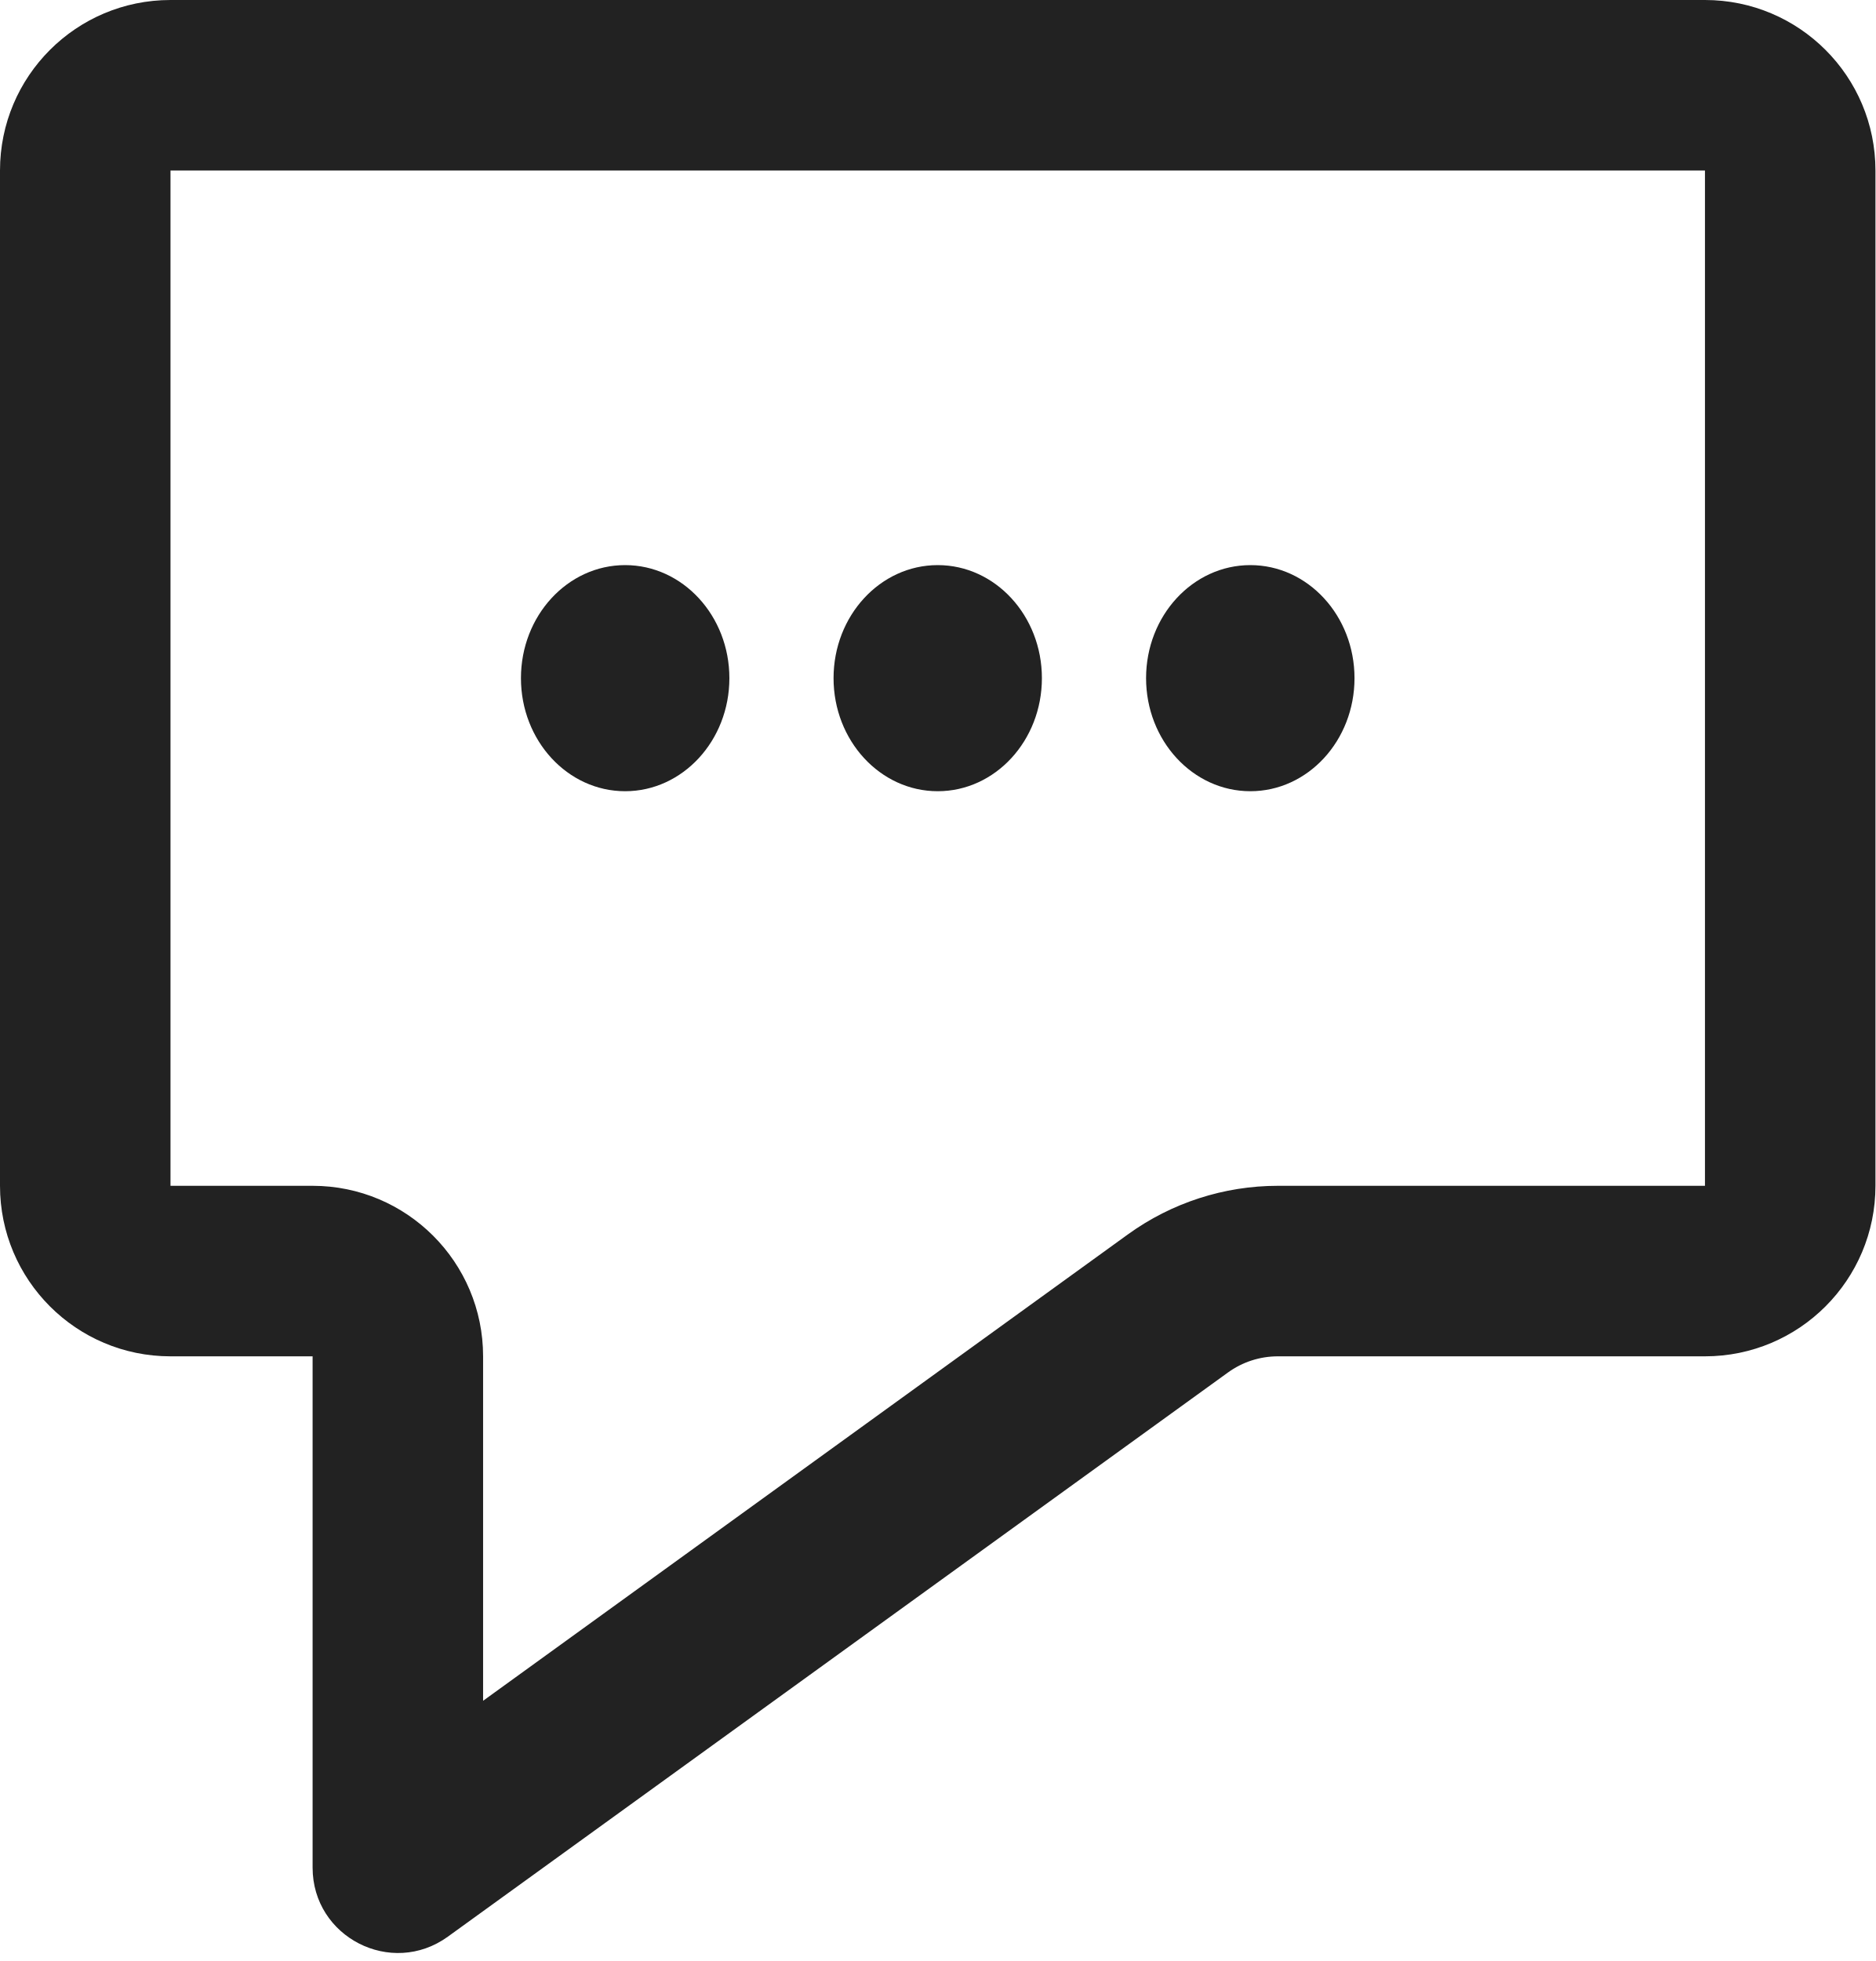
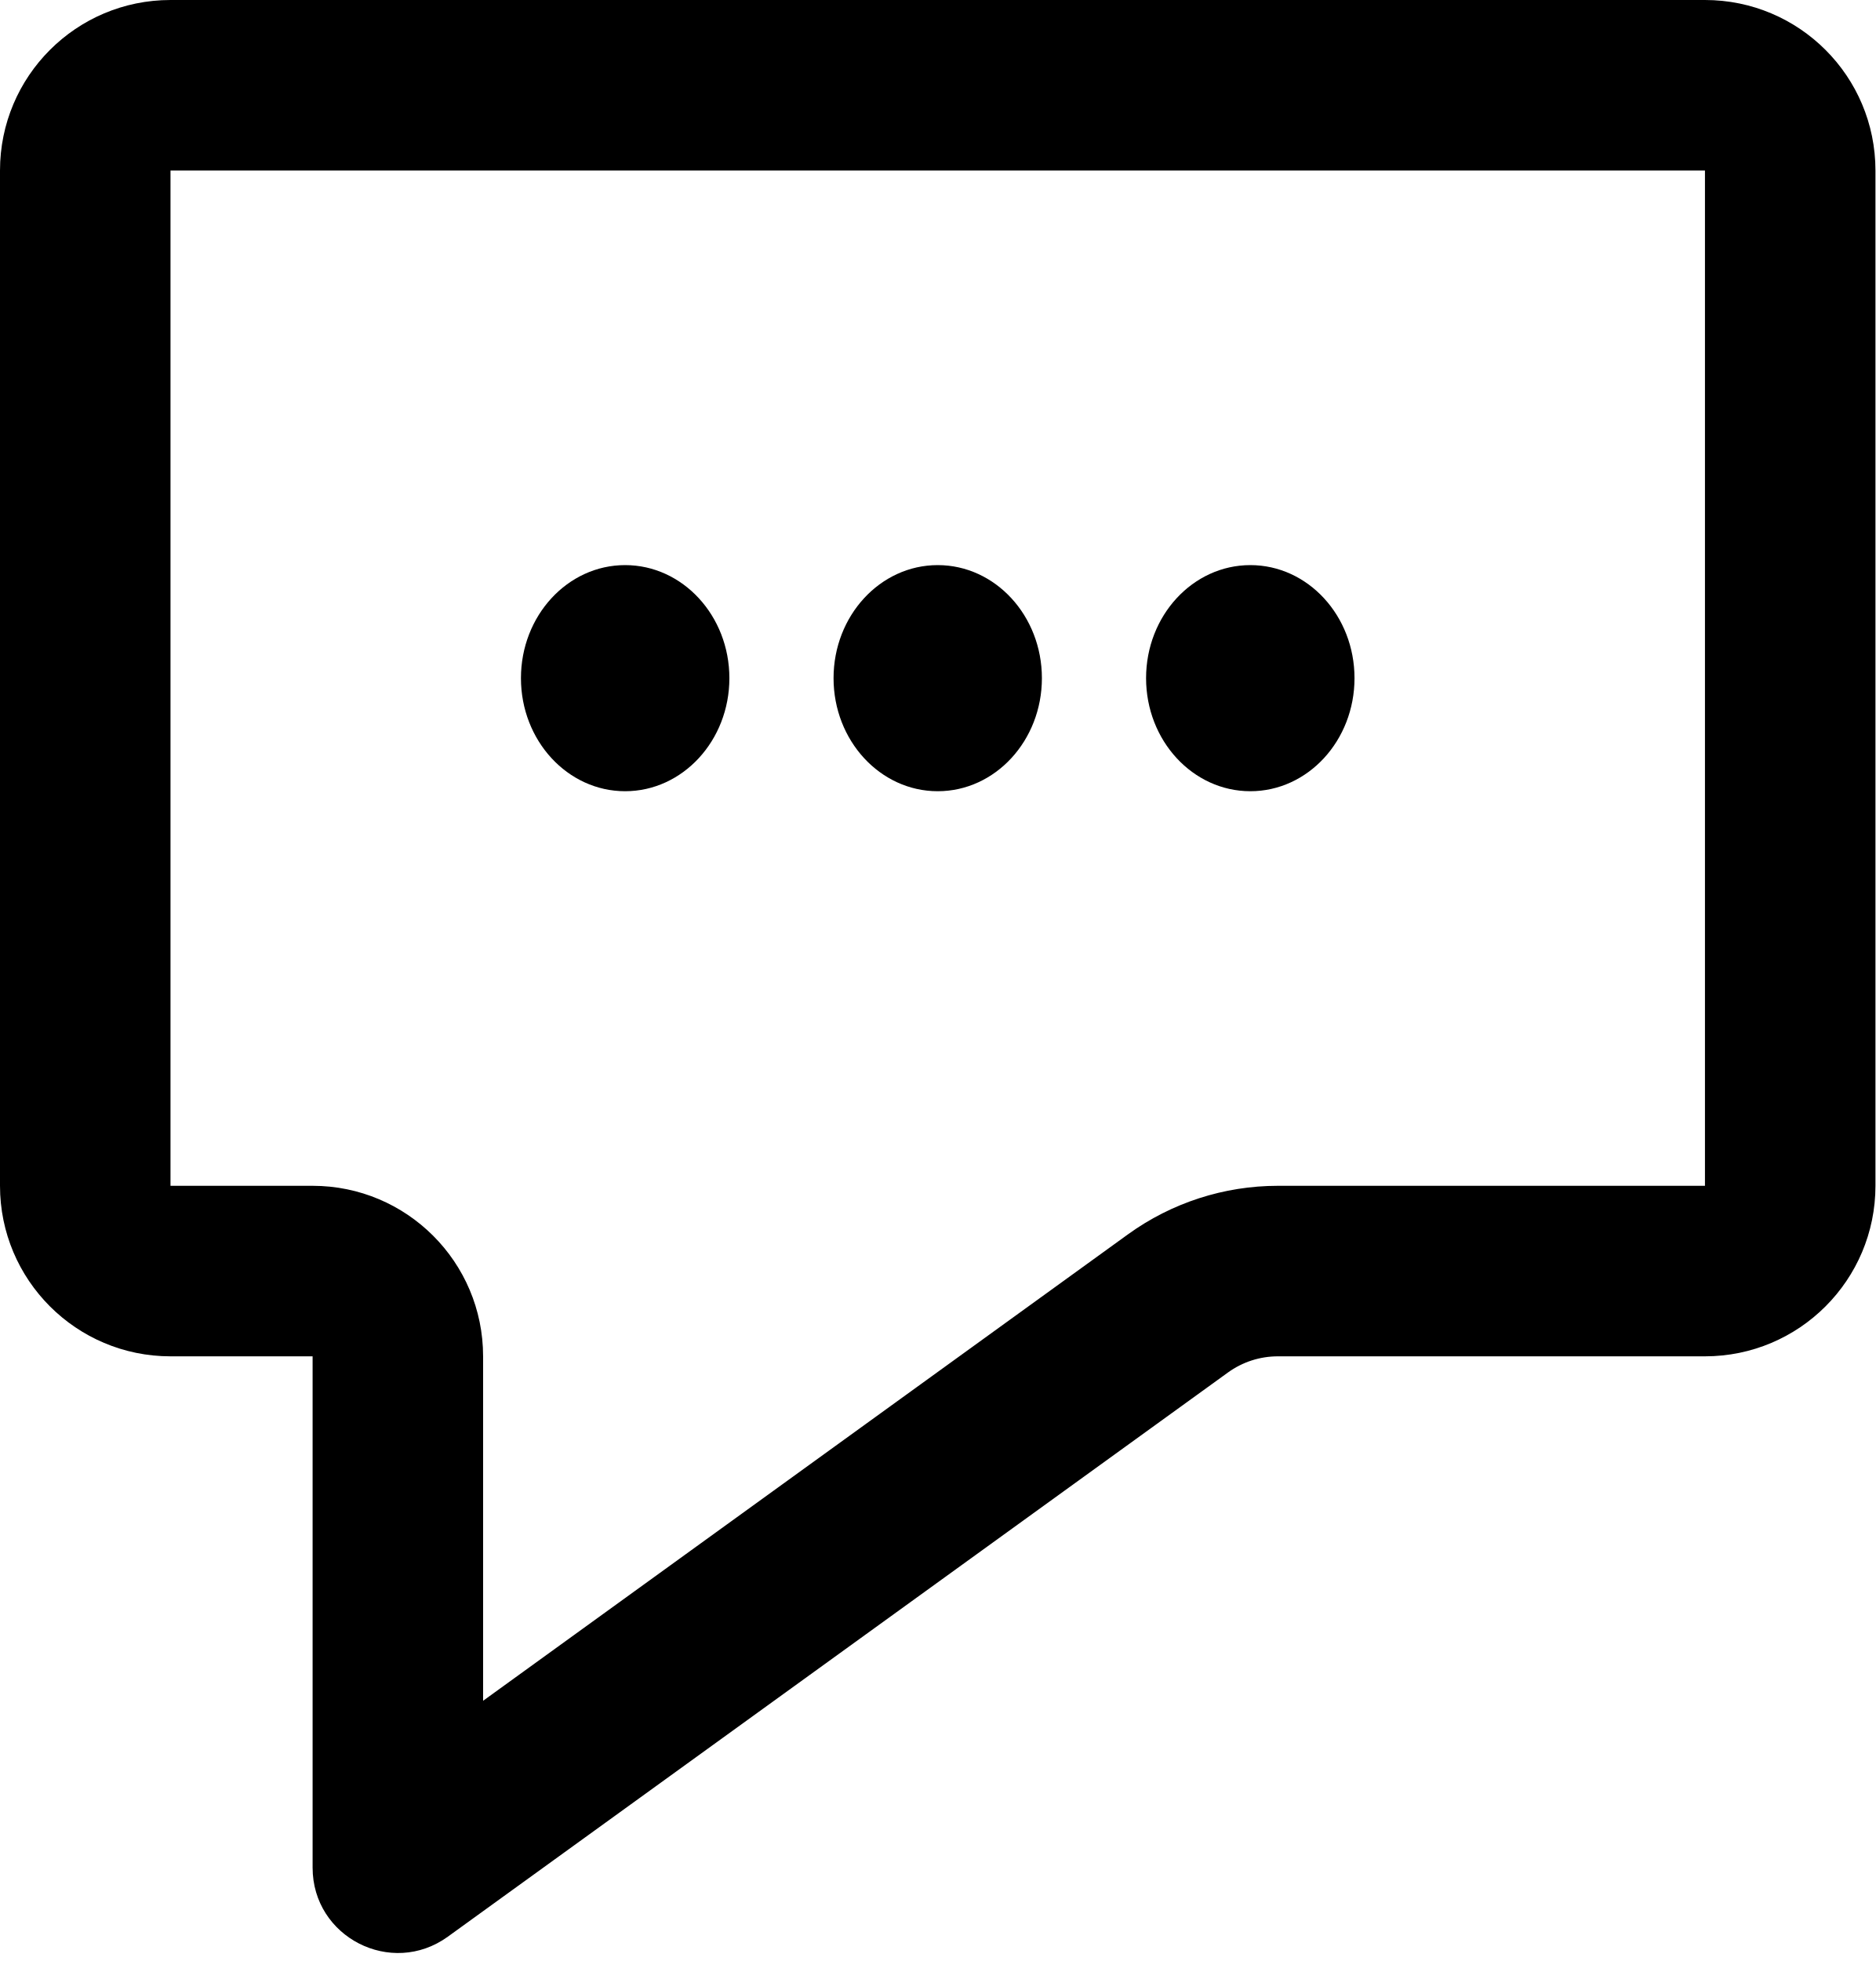
<svg xmlns="http://www.w3.org/2000/svg" width="22" height="23" viewBox="0 0 22 23" fill="none">
-   <path fill-rule="evenodd" clip-rule="evenodd" d="M5.667 15.908C5.667 14.803 4.771 13.908 3.667 13.908H2V2H20V13.908H14.99C14.359 13.908 13.744 14.107 13.232 14.477L14.404 16.098L13.232 14.477L5.667 19.948V15.908ZM5.253 22.715L14.404 16.098C14.575 15.974 14.78 15.908 14.99 15.908H20C21.105 15.908 22 15.012 22 13.908V2C22 0.895 21.105 0 20 0H2C0.895 0 0 0.895 0 2V13.908C0 15.012 0.895 15.908 2 15.908H3.667V17.908V21.905C3.667 22.721 4.591 23.193 5.253 22.715ZM7.333 9.28C8.008 9.28 8.556 8.686 8.556 7.954C8.556 7.222 8.008 6.628 7.333 6.628C6.658 6.628 6.111 7.222 6.111 7.954C6.111 8.686 6.658 9.28 7.333 9.28ZM12.222 7.954C12.222 8.686 11.675 9.28 11 9.28C10.325 9.28 9.778 8.686 9.778 7.954C9.778 7.222 10.325 6.628 11 6.628C11.675 6.628 12.222 7.222 12.222 7.954ZM14.667 9.28C15.342 9.28 15.889 8.686 15.889 7.954C15.889 7.222 15.342 6.628 14.667 6.628C13.992 6.628 13.444 7.222 13.444 7.954C13.444 8.686 13.992 9.28 14.667 9.28Z" fill="#222222" />
+   <path fill-rule="evenodd" clip-rule="evenodd" d="M5.667 15.908C5.667 14.803 4.771 13.908 3.667 13.908H2V2H20V13.908H14.99C14.359 13.908 13.744 14.107 13.232 14.477L14.404 16.098L13.232 14.477L5.667 19.948V15.908ZM5.253 22.715L14.404 16.098C14.575 15.974 14.78 15.908 14.99 15.908H20C21.105 15.908 22 15.012 22 13.908V2C22 0.895 21.105 0 20 0H2C0.895 0 0 0.895 0 2V13.908C0 15.012 0.895 15.908 2 15.908H3.667V17.908V21.905C3.667 22.721 4.591 23.193 5.253 22.715ZM7.333 9.28C8.008 9.28 8.556 8.686 8.556 7.954C8.556 7.222 8.008 6.628 7.333 6.628C6.658 6.628 6.111 7.222 6.111 7.954C6.111 8.686 6.658 9.28 7.333 9.28ZM12.222 7.954C12.222 8.686 11.675 9.28 11 9.28C10.325 9.28 9.778 8.686 9.778 7.954C9.778 7.222 10.325 6.628 11 6.628C11.675 6.628 12.222 7.222 12.222 7.954ZM14.667 9.28C15.342 9.28 15.889 8.686 15.889 7.954C15.889 7.222 15.342 6.628 14.667 6.628C13.992 6.628 13.444 7.222 13.444 7.954C13.444 8.686 13.992 9.28 14.667 9.28Z" fill="black" />
</svg>
